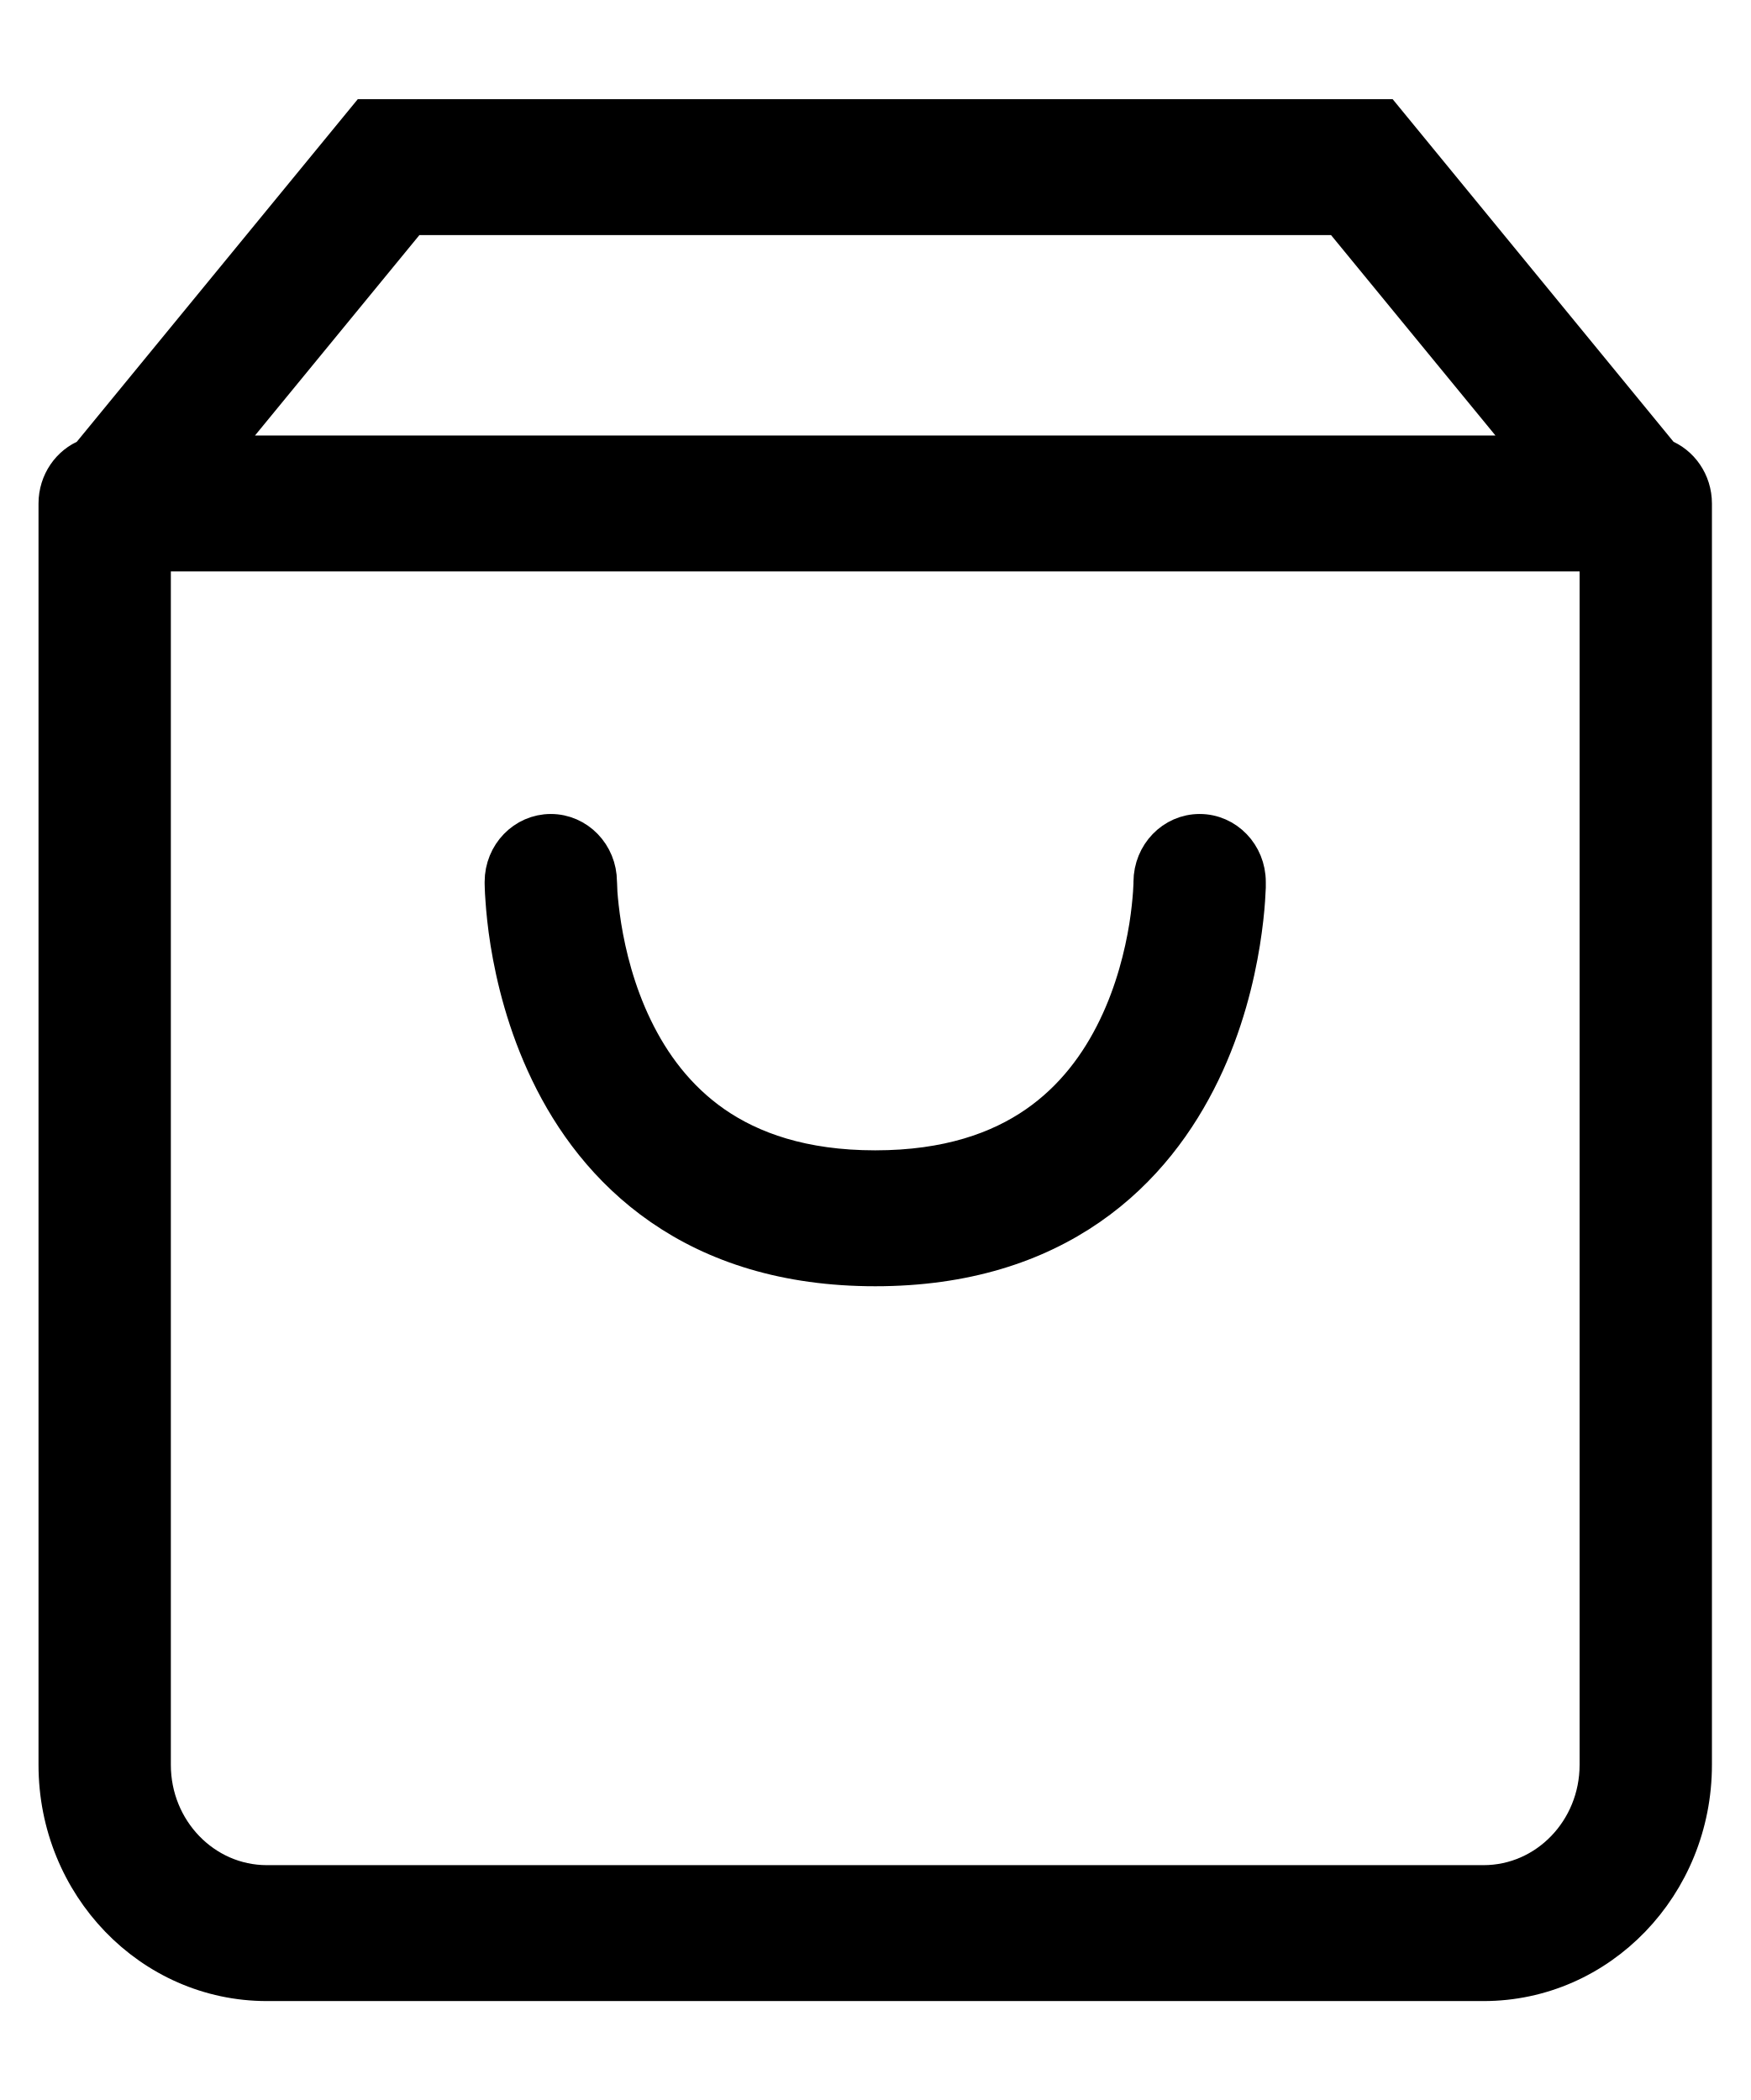
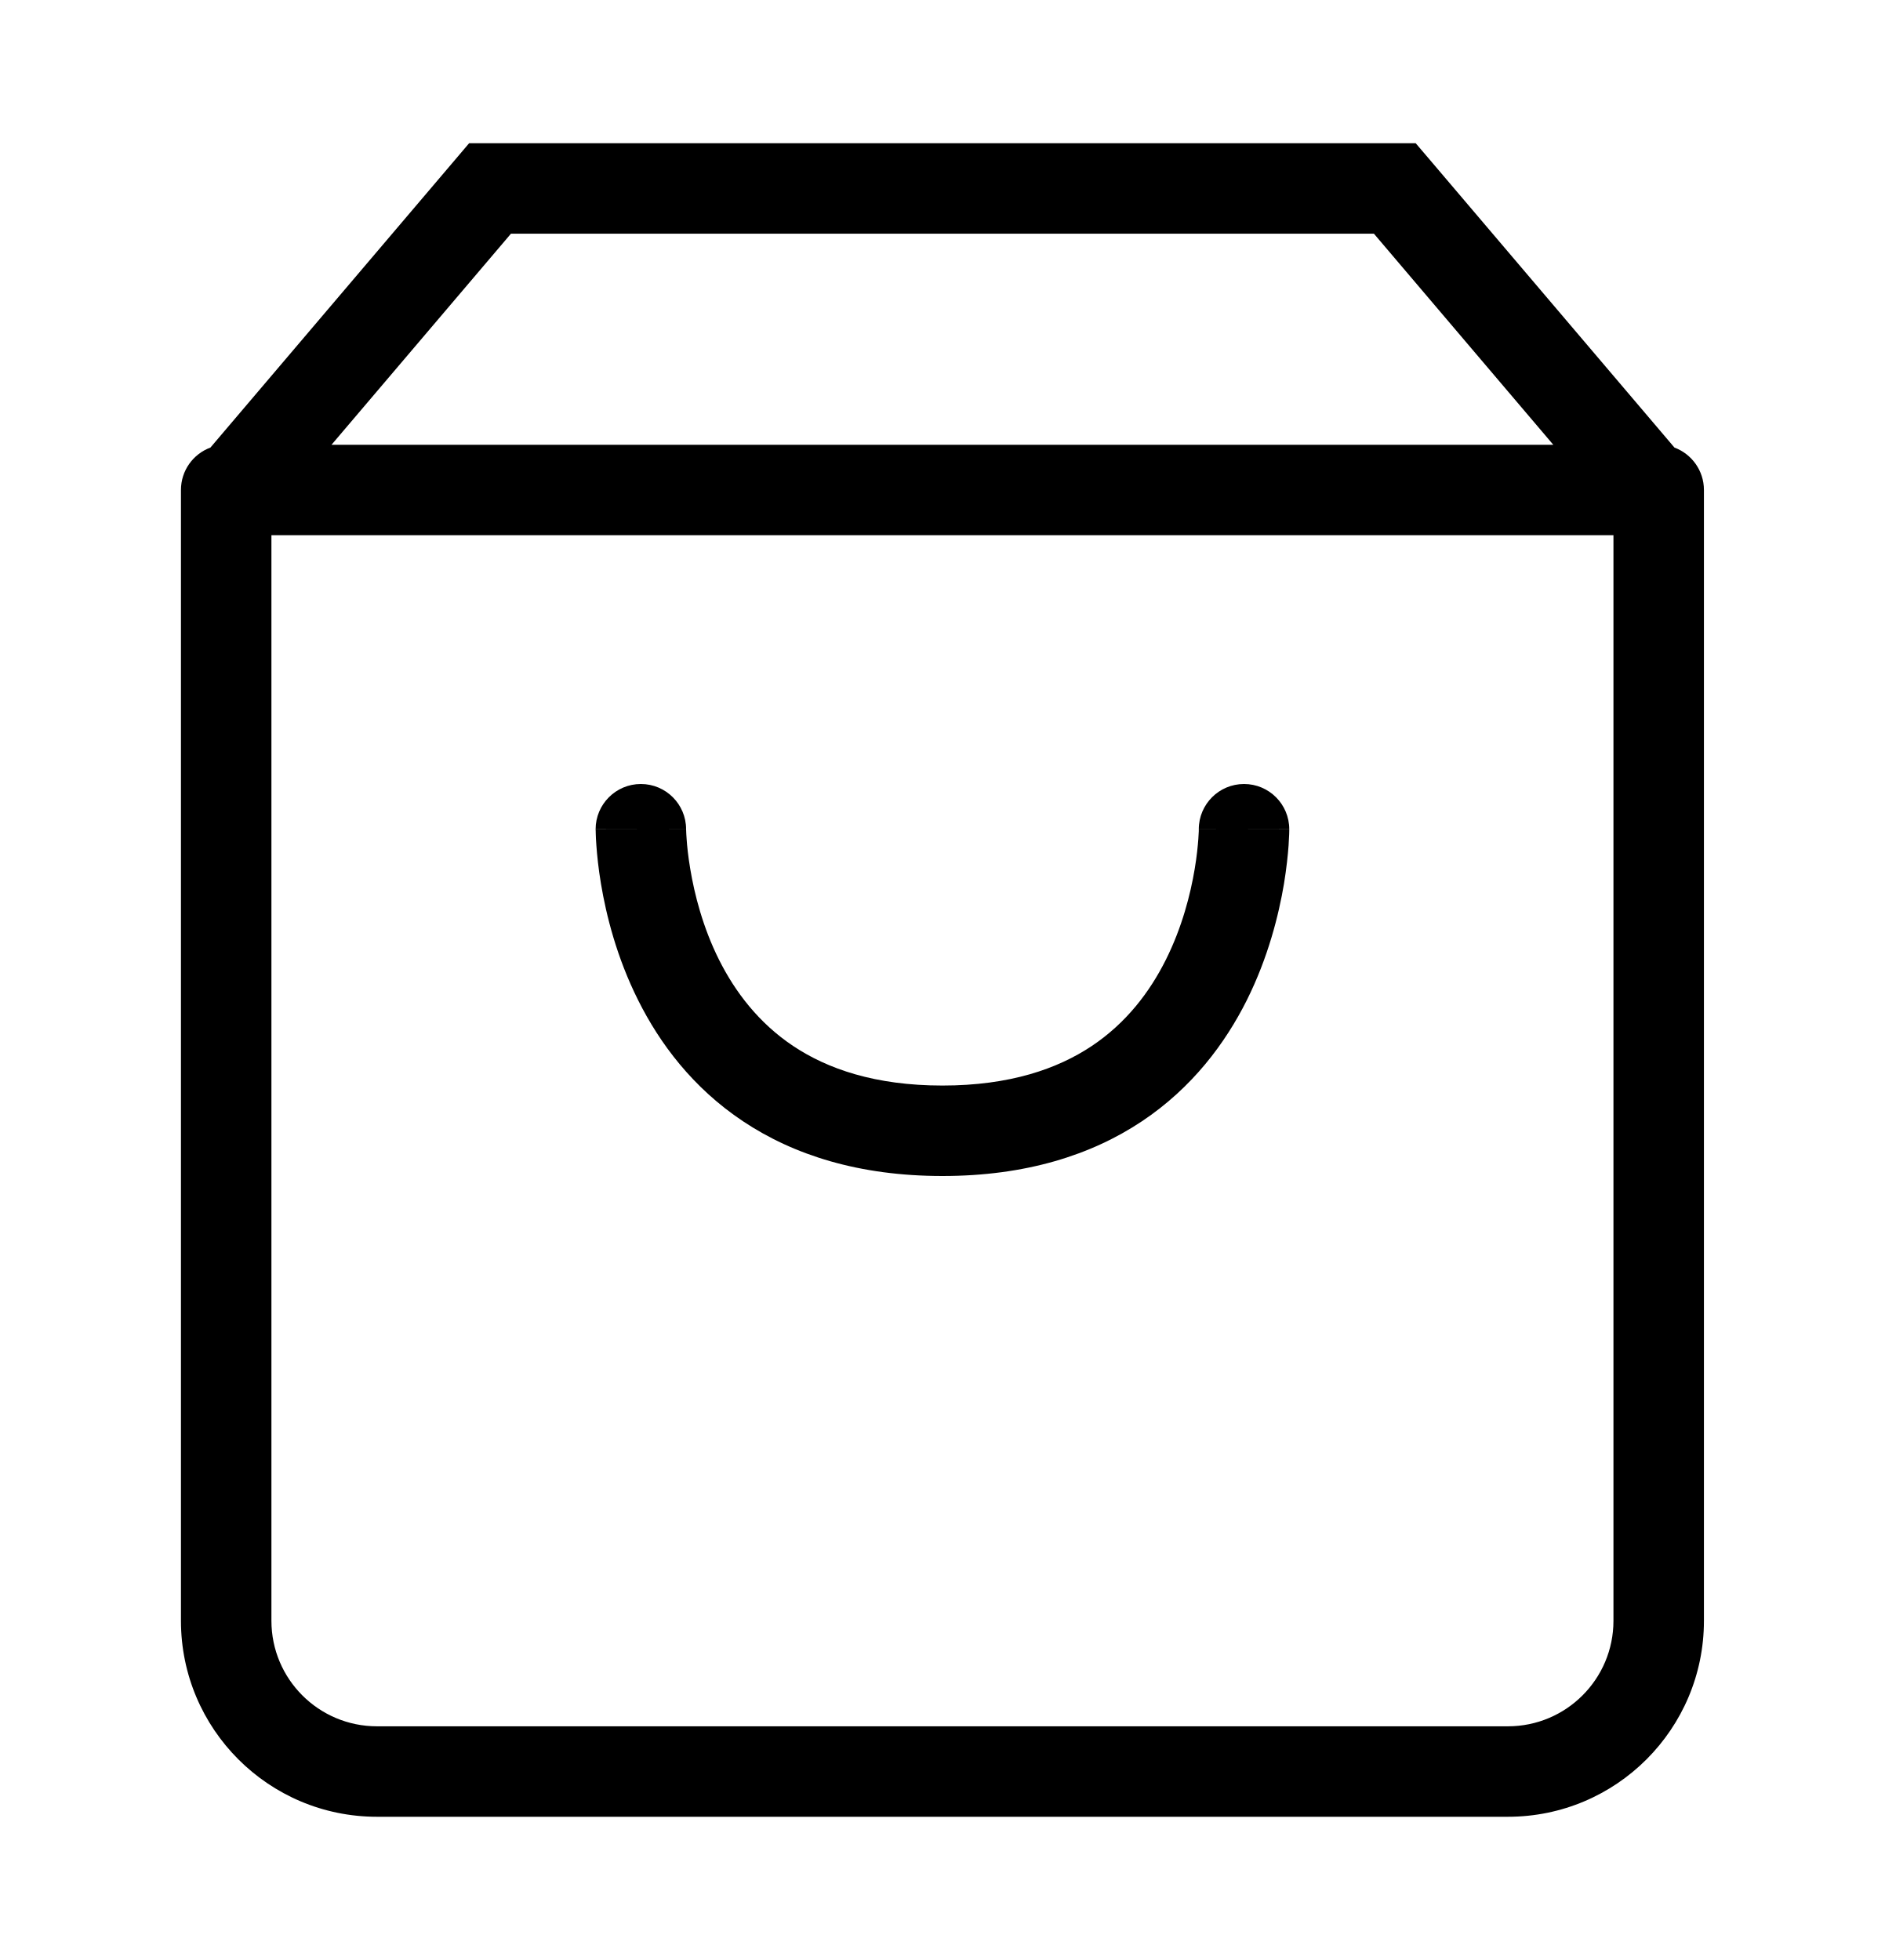
- <svg xmlns="http://www.w3.org/2000/svg" width="15" height="18" viewBox="0 0 15 18" fill="none">
-   <path fill-rule="evenodd" clip-rule="evenodd" d="M5.137 7.558C5.136 7.32 4.95 7.127 4.72 7.127C4.49 7.127 4.303 7.32 4.303 7.559L4.72 7.559C4.303 7.559 4.303 7.559 4.303 7.559L4.303 7.561L4.303 7.565L4.303 7.574C4.303 7.582 4.304 7.593 4.304 7.606C4.305 7.632 4.306 7.669 4.31 7.714C4.316 7.804 4.328 7.931 4.352 8.081C4.4 8.379 4.497 8.784 4.695 9.194C4.893 9.606 5.198 10.031 5.662 10.352C6.129 10.675 6.732 10.875 7.5 10.875C8.268 10.875 8.872 10.675 9.339 10.352C9.803 10.031 10.107 9.606 10.306 9.194C10.504 8.784 10.6 8.379 10.648 8.081C10.672 7.931 10.685 7.804 10.691 7.714C10.694 7.669 10.696 7.632 10.697 7.606C10.697 7.593 10.697 7.582 10.697 7.574L10.697 7.565L10.697 7.561L10.697 7.56C10.697 7.56 10.697 7.559 10.28 7.559L10.697 7.56C10.697 7.321 10.511 7.127 10.28 7.127C10.05 7.127 9.864 7.32 9.863 7.559C9.863 7.559 9.864 7.559 10.28 7.559L9.863 7.559L9.863 7.56L9.863 7.577C9.862 7.593 9.861 7.619 9.859 7.652C9.854 7.72 9.845 7.819 9.826 7.939C9.787 8.181 9.71 8.497 9.56 8.807C9.411 9.116 9.194 9.412 8.876 9.632C8.561 9.85 8.122 10.01 7.5 10.01C6.878 10.01 6.439 9.85 6.124 9.632C5.807 9.412 5.59 9.116 5.441 8.807C5.291 8.497 5.214 8.181 5.175 7.939C5.156 7.819 5.146 7.72 5.141 7.652C5.139 7.619 5.138 7.593 5.138 7.577L5.137 7.56L5.137 7.558ZM5.137 7.558L4.72 7.559C5.137 7.559 5.137 7.558 5.137 7.558Z" fill="black" />
-   <path fill-rule="evenodd" clip-rule="evenodd" d="M3.137 1H11.863L14.248 3.91C14.407 3.971 14.52 4.13 14.52 4.316V15.127C14.52 16.163 13.711 17.002 12.713 17.002H2.287C1.289 17.002 0.48 16.163 0.48 15.127V4.316C0.48 4.13 0.593 3.971 0.751 3.91L3.137 1ZM11.477 1.865L13.132 3.883H1.868L3.523 1.865H11.477ZM1.314 4.748V15.127C1.314 15.685 1.75 16.137 2.287 16.137H12.713C13.25 16.137 13.686 15.685 13.686 15.127V4.748H1.314Z" fill="black" />
-   <path d="M5.137 7.558C5.136 7.32 4.95 7.127 4.72 7.127C4.49 7.127 4.303 7.32 4.303 7.559M5.137 7.558L5.137 7.56L5.138 7.577C5.138 7.593 5.139 7.619 5.141 7.652C5.146 7.72 5.156 7.819 5.175 7.939C5.214 8.181 5.291 8.497 5.441 8.807C5.59 9.116 5.807 9.412 6.124 9.632C6.439 9.85 6.878 10.01 7.5 10.01C8.122 10.01 8.561 9.85 8.876 9.632C9.194 9.412 9.411 9.116 9.56 8.807C9.71 8.497 9.787 8.181 9.826 7.939C9.845 7.819 9.854 7.72 9.859 7.652C9.861 7.619 9.862 7.593 9.863 7.577L9.863 7.56L9.863 7.559M5.137 7.558L4.72 7.559M5.137 7.558C5.137 7.558 5.137 7.559 4.72 7.559M4.303 7.559L4.72 7.559M4.303 7.559C4.303 7.559 4.303 7.559 4.72 7.559M4.303 7.559L4.303 7.561L4.303 7.565L4.303 7.574C4.303 7.582 4.304 7.593 4.304 7.606C4.305 7.632 4.306 7.669 4.31 7.714C4.316 7.804 4.328 7.931 4.352 8.081C4.4 8.379 4.497 8.784 4.695 9.194C4.893 9.606 5.198 10.031 5.662 10.352C6.129 10.675 6.732 10.875 7.5 10.875C8.268 10.875 8.872 10.675 9.339 10.352C9.803 10.031 10.107 9.606 10.306 9.194C10.504 8.784 10.6 8.379 10.648 8.081C10.672 7.931 10.685 7.804 10.691 7.714C10.694 7.669 10.696 7.632 10.697 7.606C10.697 7.593 10.697 7.582 10.697 7.574L10.697 7.565L10.697 7.561L10.697 7.56M10.697 7.56C10.697 7.56 10.697 7.559 10.28 7.559M10.697 7.56L10.28 7.559M10.697 7.56C10.697 7.321 10.511 7.127 10.28 7.127C10.05 7.127 9.864 7.32 9.863 7.559M10.28 7.559C9.864 7.559 9.863 7.559 9.863 7.559M10.28 7.559L9.863 7.559M3.137 1H11.863L14.248 3.91C14.407 3.971 14.52 4.13 14.52 4.316V15.127C14.52 16.163 13.711 17.002 12.713 17.002H2.287C1.289 17.002 0.48 16.163 0.48 15.127V4.316C0.48 4.13 0.593 3.971 0.751 3.91L3.137 1ZM13.132 3.883L11.477 1.865H3.523L1.868 3.883H13.132ZM1.314 15.127V4.748H13.686V15.127C13.686 15.685 13.25 16.137 12.713 16.137H2.287C1.75 16.137 1.314 15.685 1.314 15.127Z" stroke="black" stroke-width="0.3" stroke-linecap="round" />
+ <svg xmlns="http://www.w3.org/2000/svg" width="25" height="26" viewBox="0 0 25 26" fill="none">
+   <path fill-rule="evenodd" clip-rule="evenodd" d="M6.222 1.9H6.5H18.5H18.777L18.957 2.111L22.209 5.937C22.437 6.022 22.6 6.242 22.6 6.5V21.5C22.6 22.936 21.436 24.1 20 24.1H5C3.564 24.1 2.4 22.936 2.4 21.5V6.5C2.4 6.242 2.562 6.022 2.791 5.937L6.043 2.111L6.222 1.9ZM18.223 3.1L20.602 5.9H4.397L6.777 3.1H18.223ZM3.6 7.1V21.5C3.6 22.273 4.227 22.9 5 22.9H20C20.773 22.9 21.4 22.273 21.4 21.5V7.1H3.6ZM9.1 10.998C9.099 10.668 8.831 10.4 8.5 10.4C8.169 10.4 7.9 10.669 7.9 11L8.5 11C7.9 11 7.9 11 7.9 11.001L7.9 11.001L7.9 11.003L7.9 11.008L7.901 11.021C7.901 11.032 7.901 11.047 7.902 11.065C7.903 11.101 7.905 11.152 7.91 11.215C7.919 11.34 7.936 11.515 7.971 11.724C8.04 12.138 8.179 12.699 8.464 13.268C8.749 13.839 9.187 14.429 9.855 14.874C10.527 15.322 11.395 15.6 12.5 15.6C13.605 15.6 14.474 15.322 15.146 14.874C15.813 14.429 16.251 13.839 16.537 13.268C16.821 12.699 16.96 12.138 17.03 11.724C17.064 11.515 17.082 11.34 17.091 11.215C17.095 11.152 17.098 11.101 17.099 11.065C17.1 11.047 17.1 11.032 17.1 11.021L17.1 11.008L17.1 11.003L17.1 11.001L17.1 11.001C17.1 11 17.1 11 16.5 11L17.1 11C17.1 10.669 16.832 10.4 16.5 10.4C16.169 10.4 15.901 10.668 15.9 10.999C15.9 10.999 15.9 10.999 15.9 10.999C15.9 10.999 15.9 10.999 15.9 10.999C15.9 11 15.9 11 16.5 11L15.9 11L15.9 11.002L15.9 11.025C15.899 11.047 15.897 11.082 15.894 11.129C15.887 11.222 15.874 11.36 15.846 11.526C15.79 11.862 15.679 12.3 15.463 12.732C15.249 13.16 14.937 13.571 14.48 13.876C14.027 14.178 13.395 14.4 12.5 14.4C11.605 14.4 10.974 14.178 10.521 13.876C10.064 13.571 9.752 13.16 9.537 12.732C9.321 12.3 9.211 11.862 9.155 11.526C9.127 11.36 9.113 11.222 9.107 11.129C9.103 11.082 9.102 11.047 9.101 11.025L9.1 11.002L9.1 10.999L9.1 10.999L9.1 10.998V10.998ZM9.1 10.999L9.1 11L8.5 11C9.1 11 9.1 11 9.1 10.999Z" fill="black" />
</svg>
